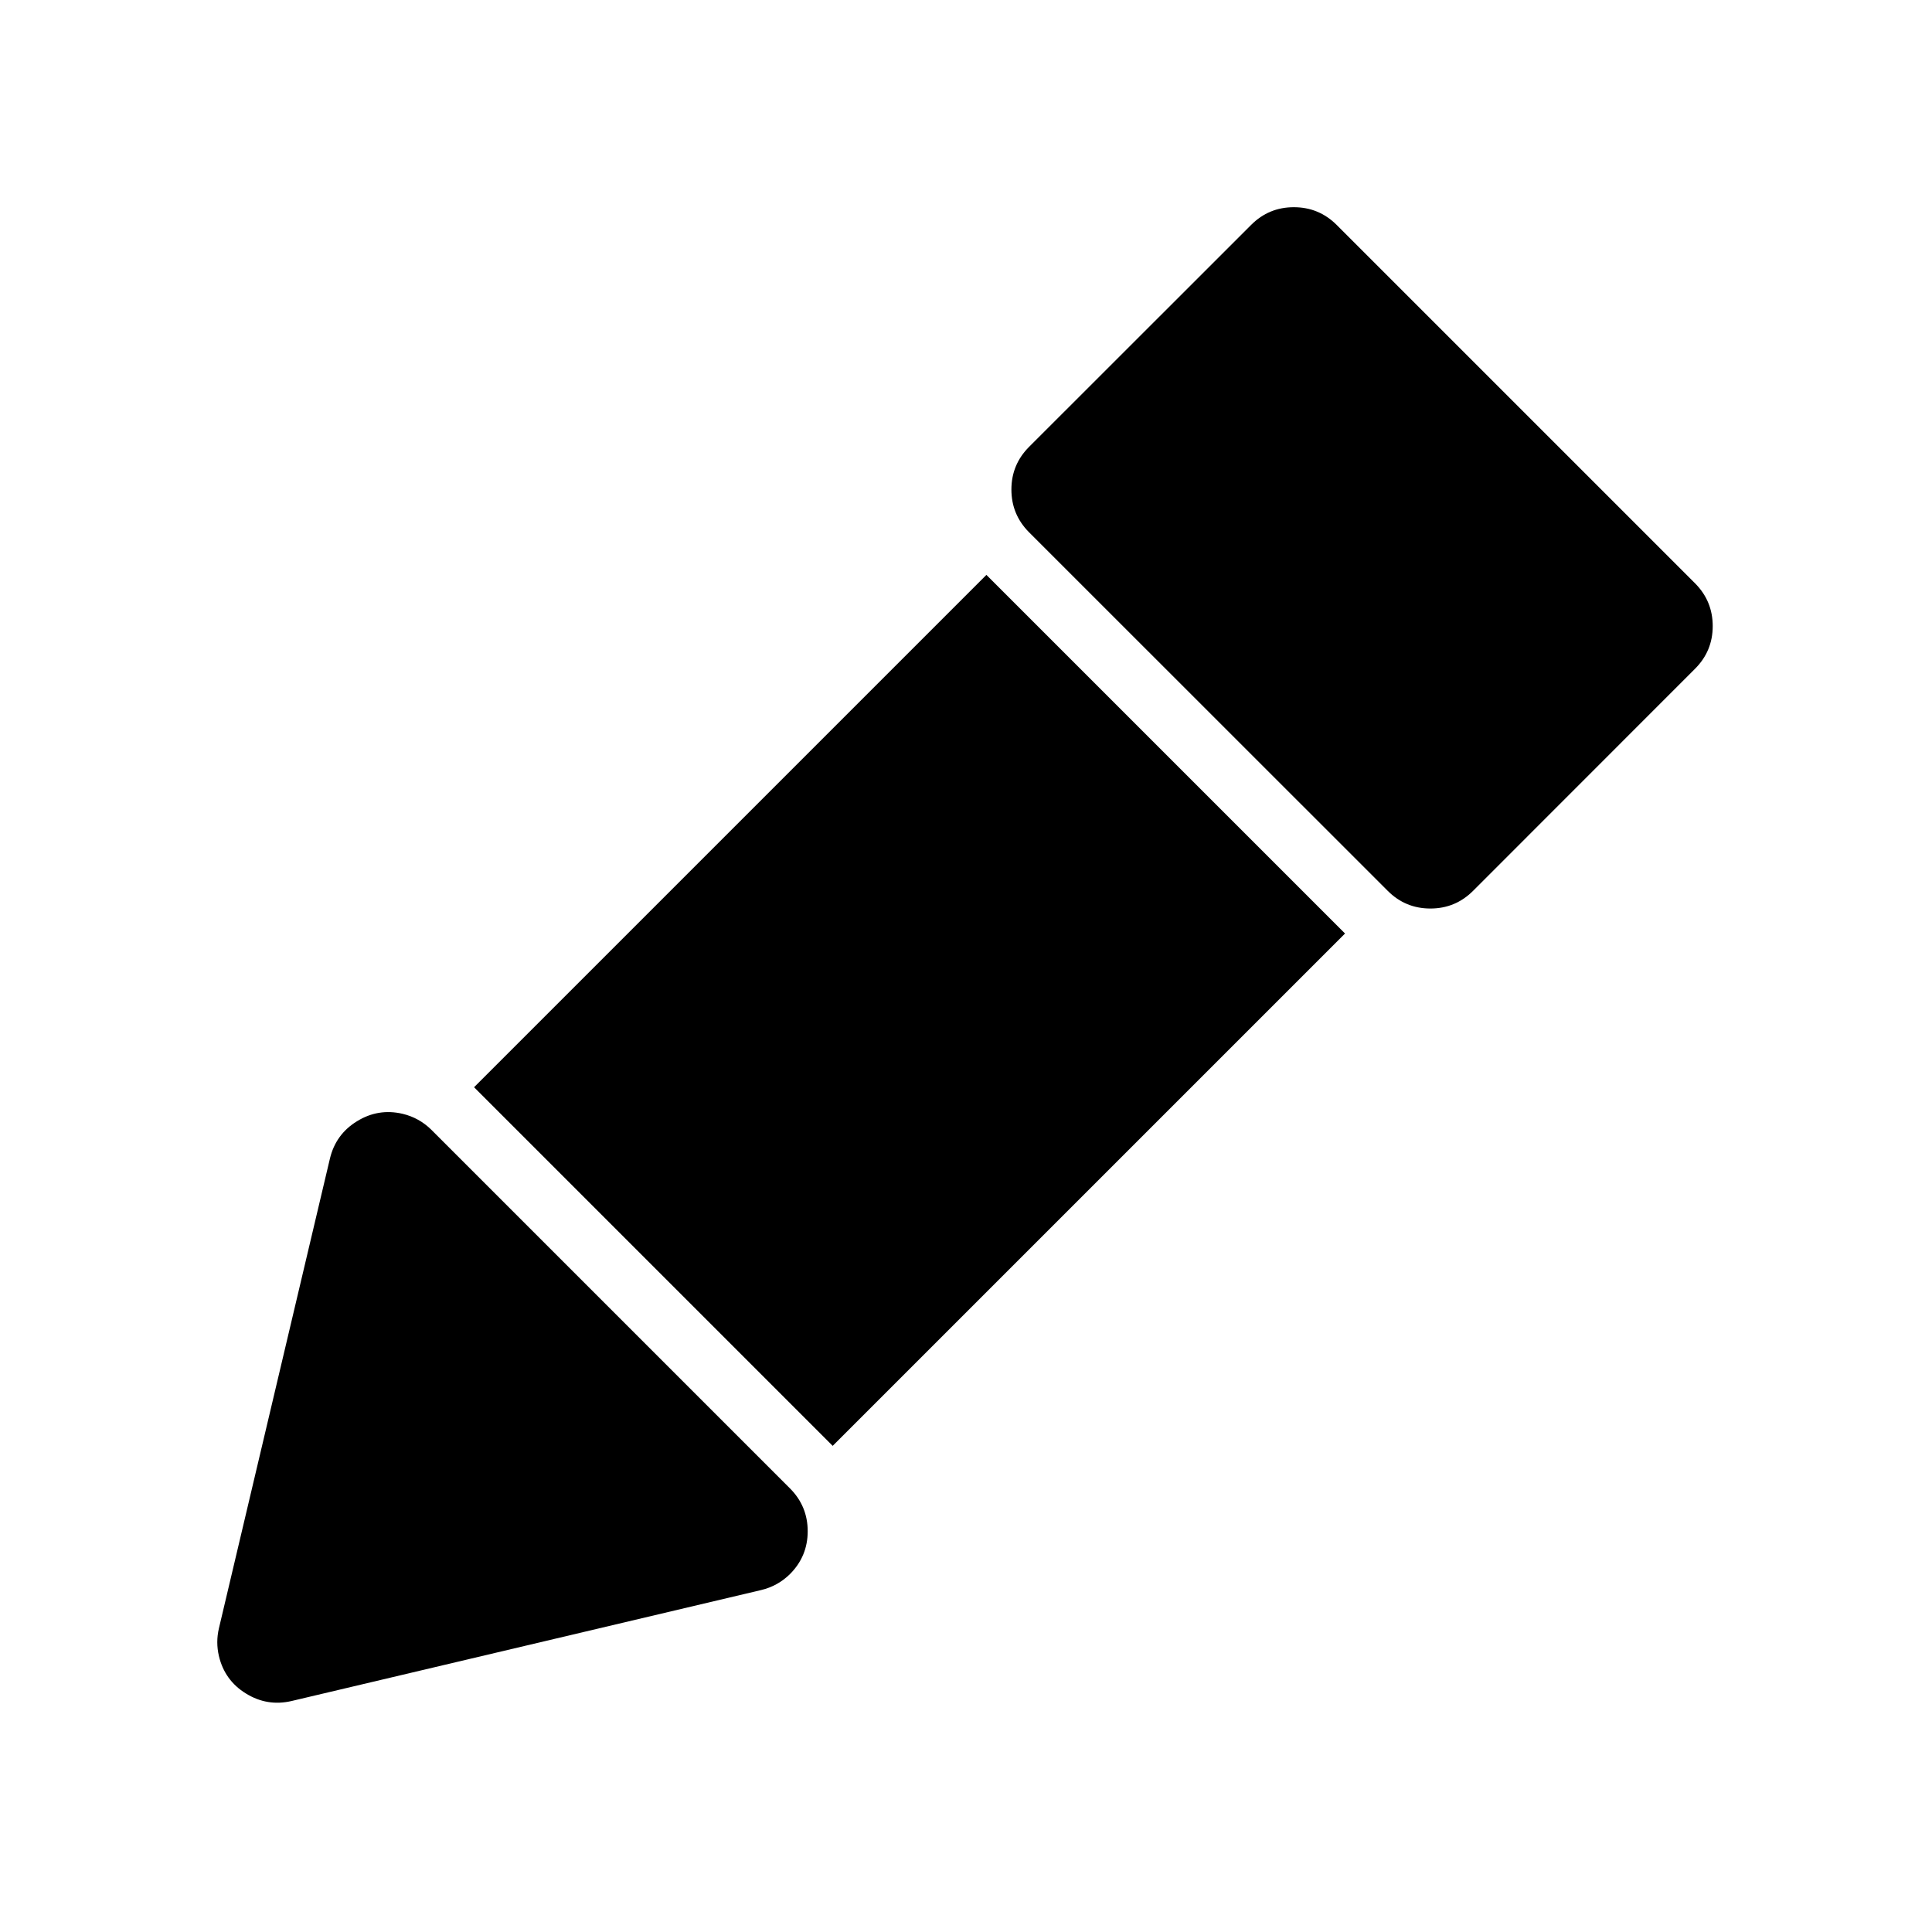
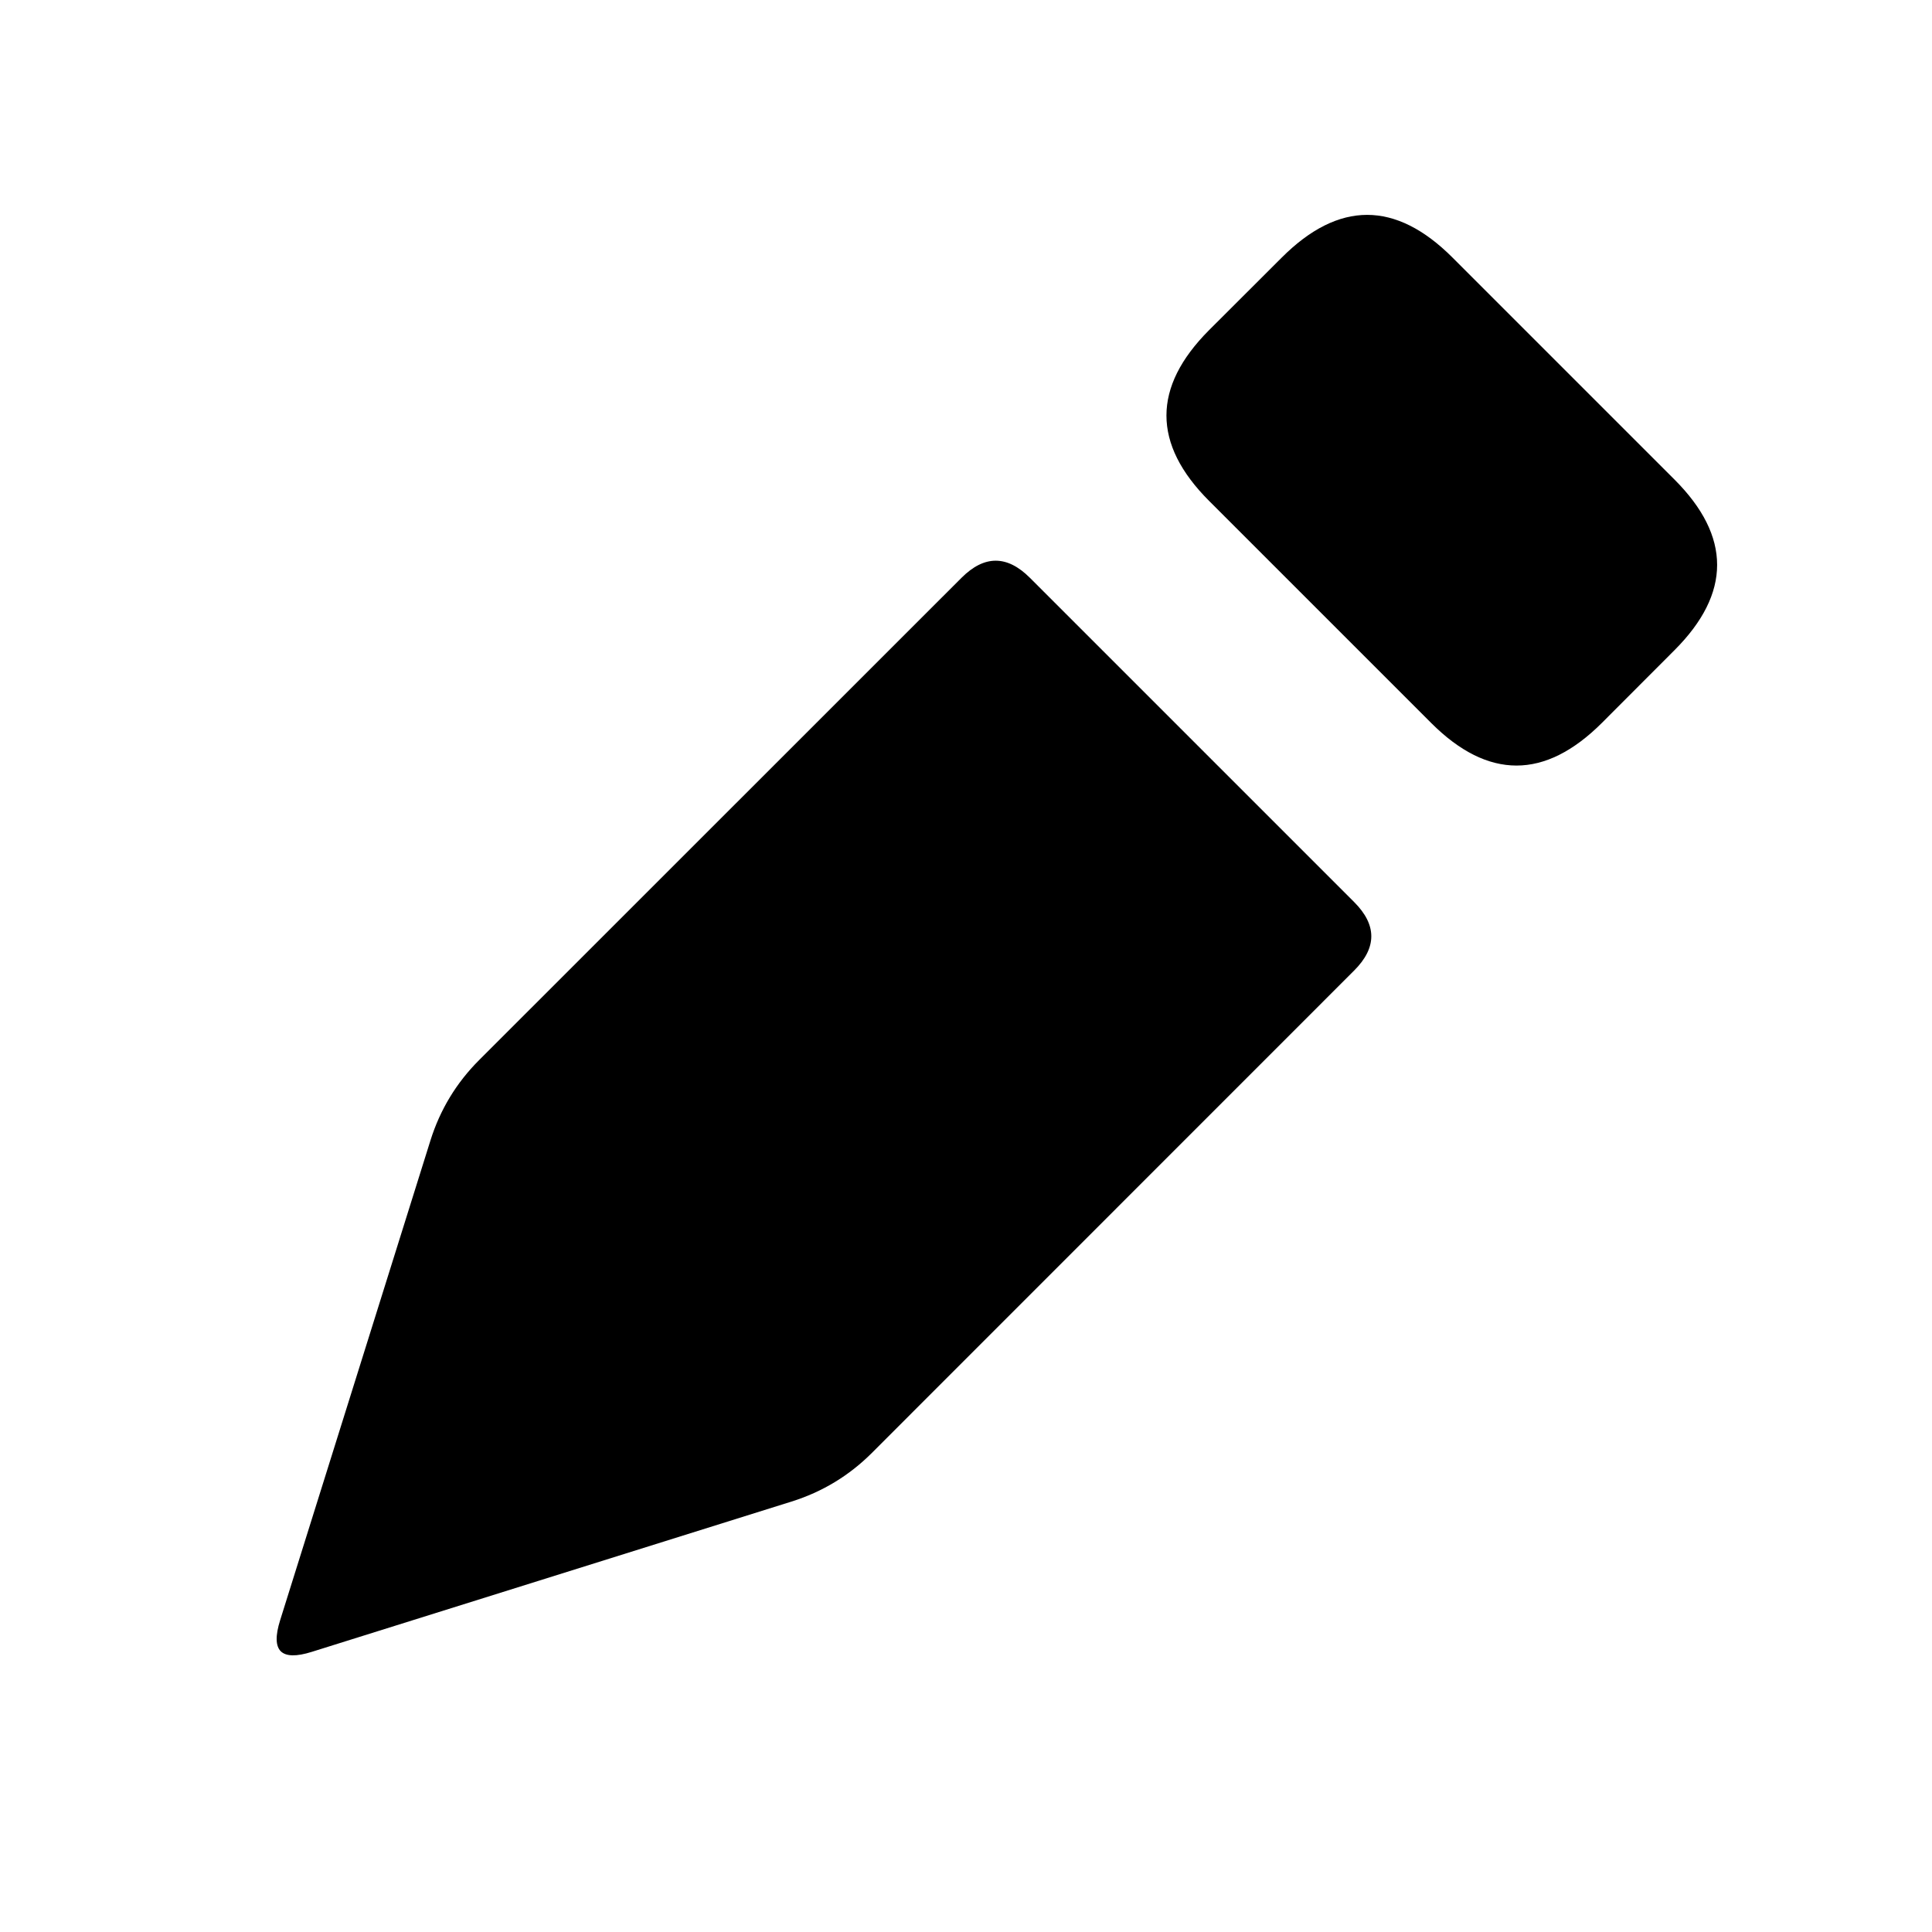
<svg xmlns="http://www.w3.org/2000/svg" height="16px" viewBox="0 0 16 16" width="16px">
-   <path d="M3.926 9.004L8.169 4.761L11.139 7.731L6.896 11.974ZM8.523 3.7L10.362 1.862Q10.508 1.716 10.715 1.716Q10.922 1.716 11.069 1.862L14.038 4.831Q14.184 4.978 14.184 5.185Q14.184 5.392 14.038 5.538L12.2 7.377Q12.053 7.524 11.846 7.524Q11.639 7.524 11.493 7.378L8.522 4.408Q8.376 4.261 8.376 4.054Q8.376 3.847 8.523 3.7ZM1.813 13.485L2.732 9.596Q2.78 9.394 2.956 9.286Q3.132 9.177 3.334 9.224Q3.472 9.257 3.573 9.357L6.543 12.327Q6.689 12.474 6.689 12.681Q6.689 12.888 6.543 13.035Q6.442 13.135 6.304 13.168L2.415 14.087Q2.213 14.134 2.037 14.025Q1.861 13.917 1.813 13.715Q1.786 13.6 1.813 13.485Z" />
+   <path d="M2.32 13.418L3.565 9.444Q3.685 9.062 3.968 8.779L7.963 4.785Q8.246 4.502 8.529 4.785L11.215 7.471Q11.498 7.754 11.215 8.037L7.221 12.032Q6.938 12.315 6.556 12.435L2.582 13.68Q2.391 13.74 2.325 13.675Q2.26 13.609 2.32 13.418ZM10.013 2.734L10.615 2.133Q11.322 1.426 12.029 2.133L13.867 3.971Q14.574 4.678 13.867 5.385L13.266 5.987Q12.912 6.34 12.559 6.34Q12.205 6.34 11.852 5.987L10.013 4.148Q9.66 3.795 9.66 3.441Q9.66 3.088 10.013 2.734Z" />
</svg>
